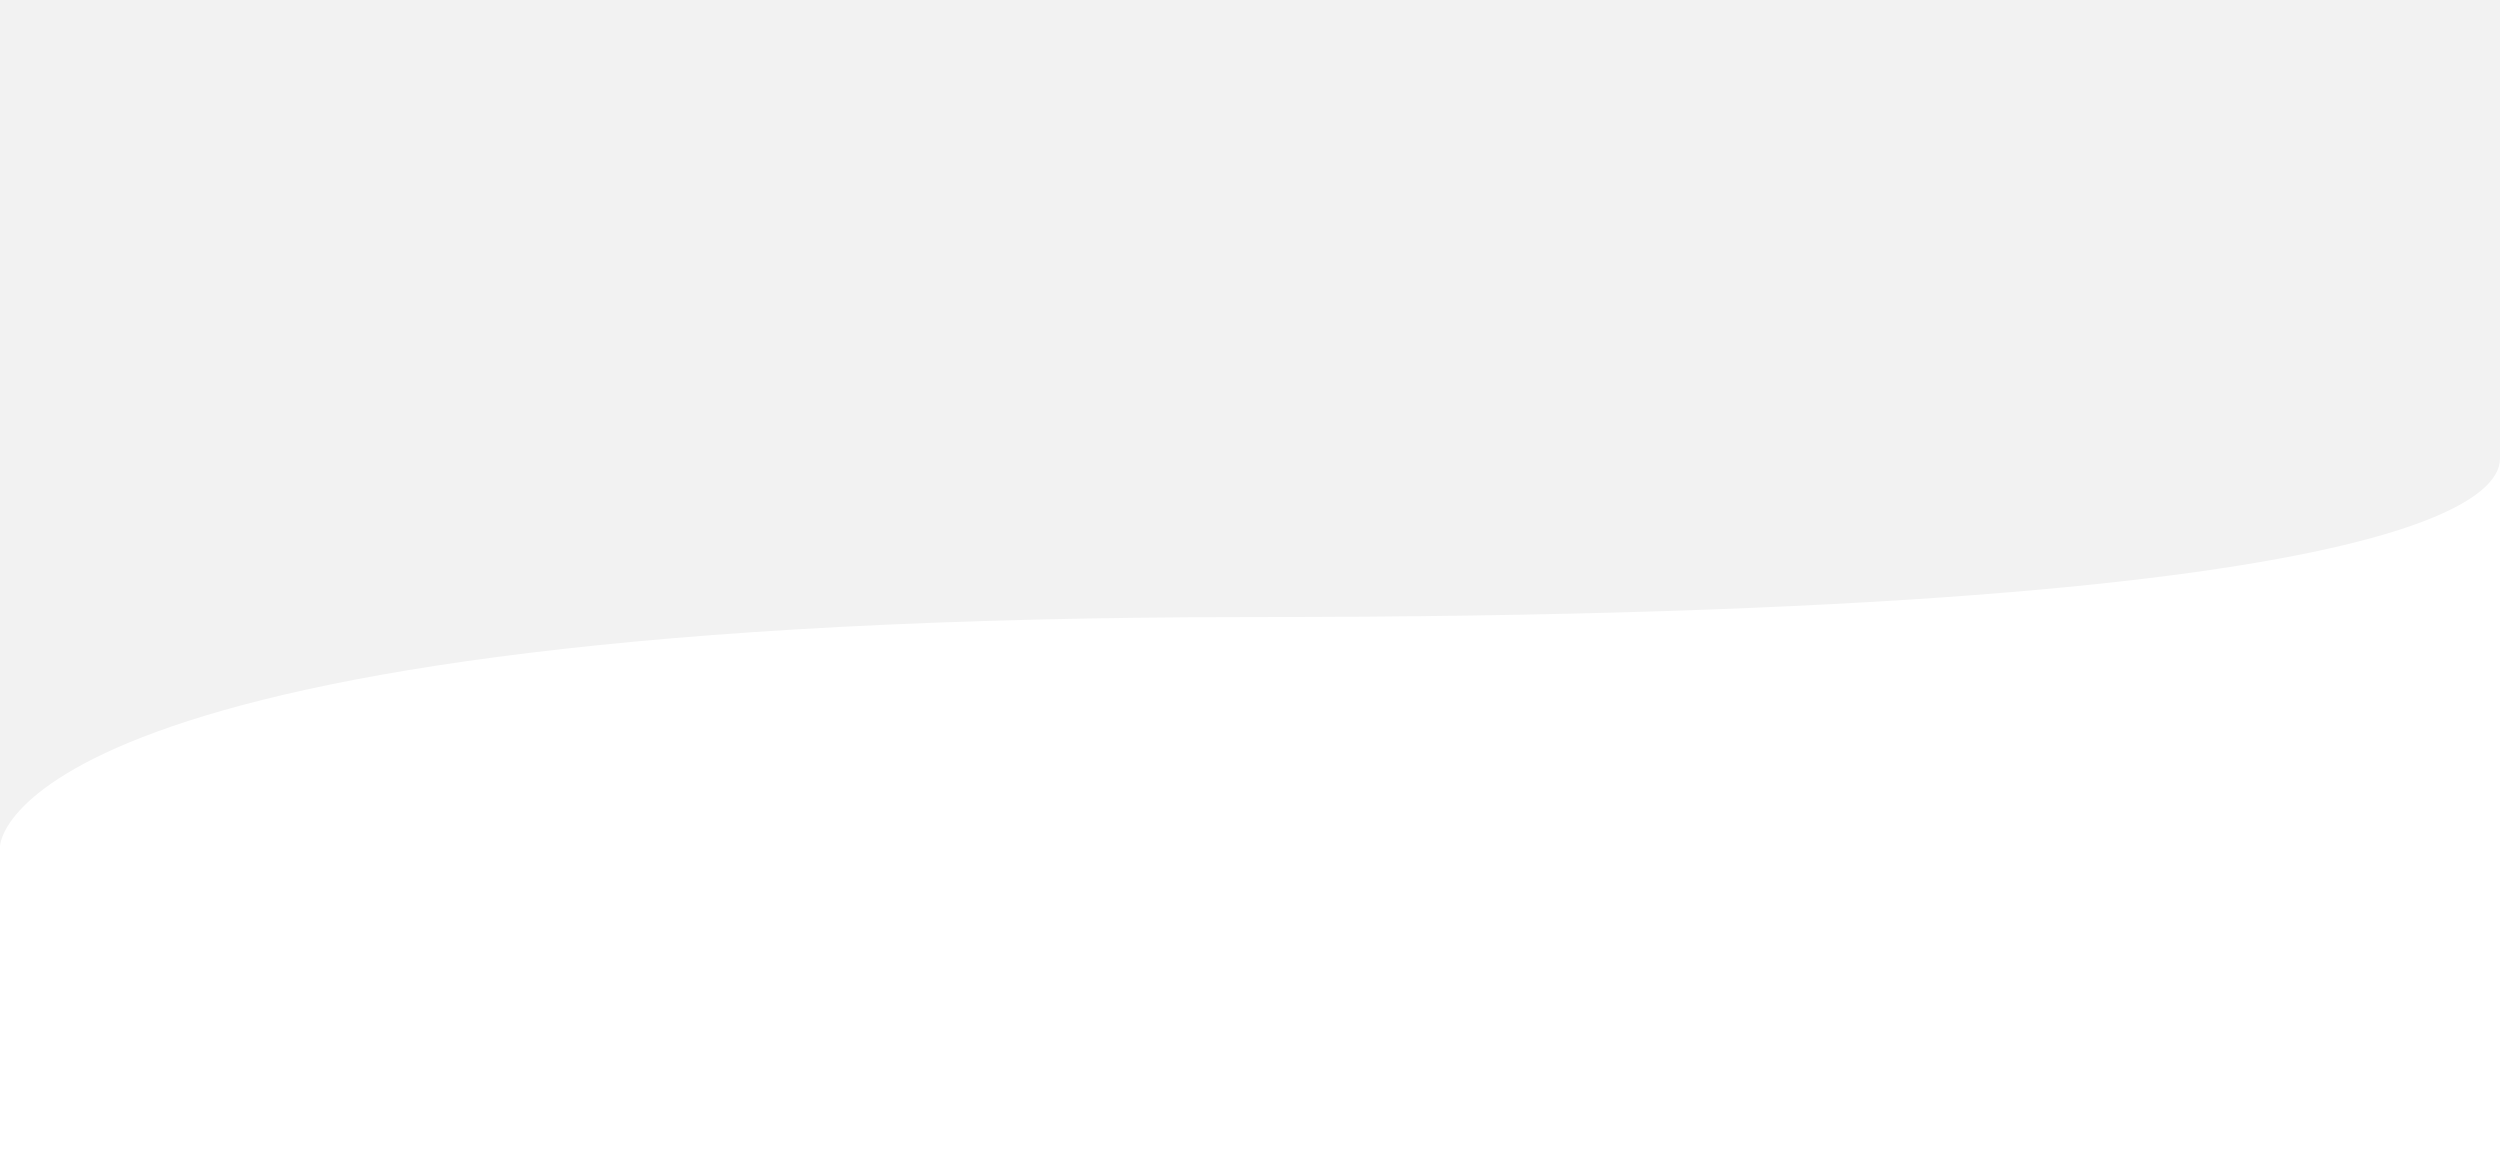
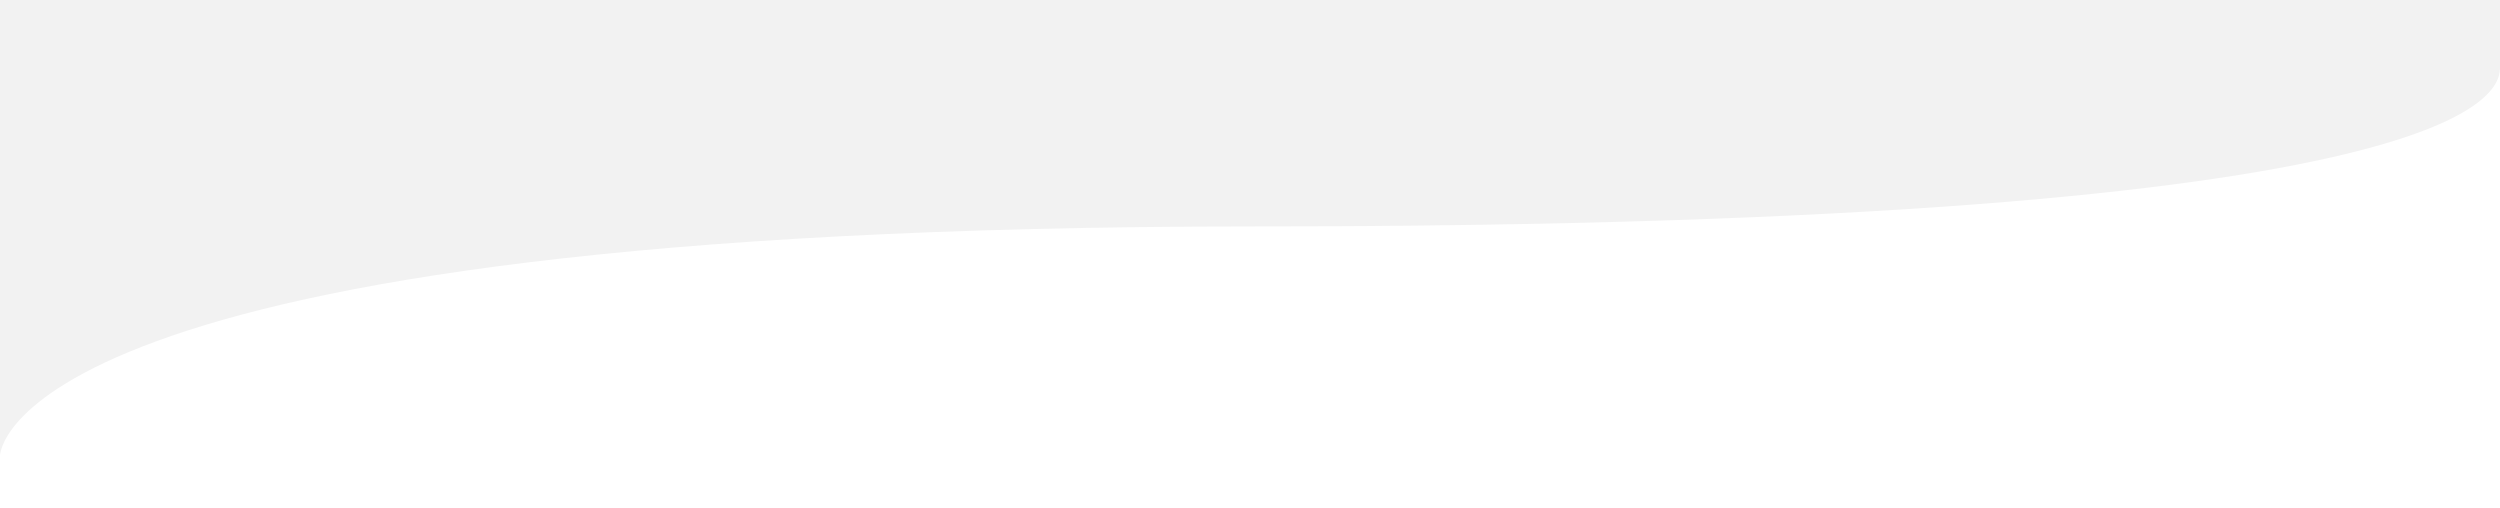
- <svg xmlns="http://www.w3.org/2000/svg" version="1.1" id="Capa_1" x="0px" y="0px" viewBox="0 0 1920 900" style="enable-background:new 0 0 1920 900;" xml:space="preserve">
+ <svg xmlns="http://www.w3.org/2000/svg" version="1.1" id="Capa_1" x="0px" y="0px" viewBox="0 0 1920 390" style="enable-background:new 0 0 1920 390;" xml:space="preserve">
  <style type="text/css">
	.st0{fill:#F2F2F2;}
</style>
-   <path id="Trazado_501" class="st0" d="M0,650c0,0,0-176.1,963.5-176.1c954.8,0,956.5-106.3,956.5-122.7V0H0V650z" />
+   <path id="Trazado_501" class="st0" d="M0,350c0,0,0-176.1,963.5-176.1c954.8,0,956.5-106.3,956.5-122.7V0H0V350z" />
</svg>
